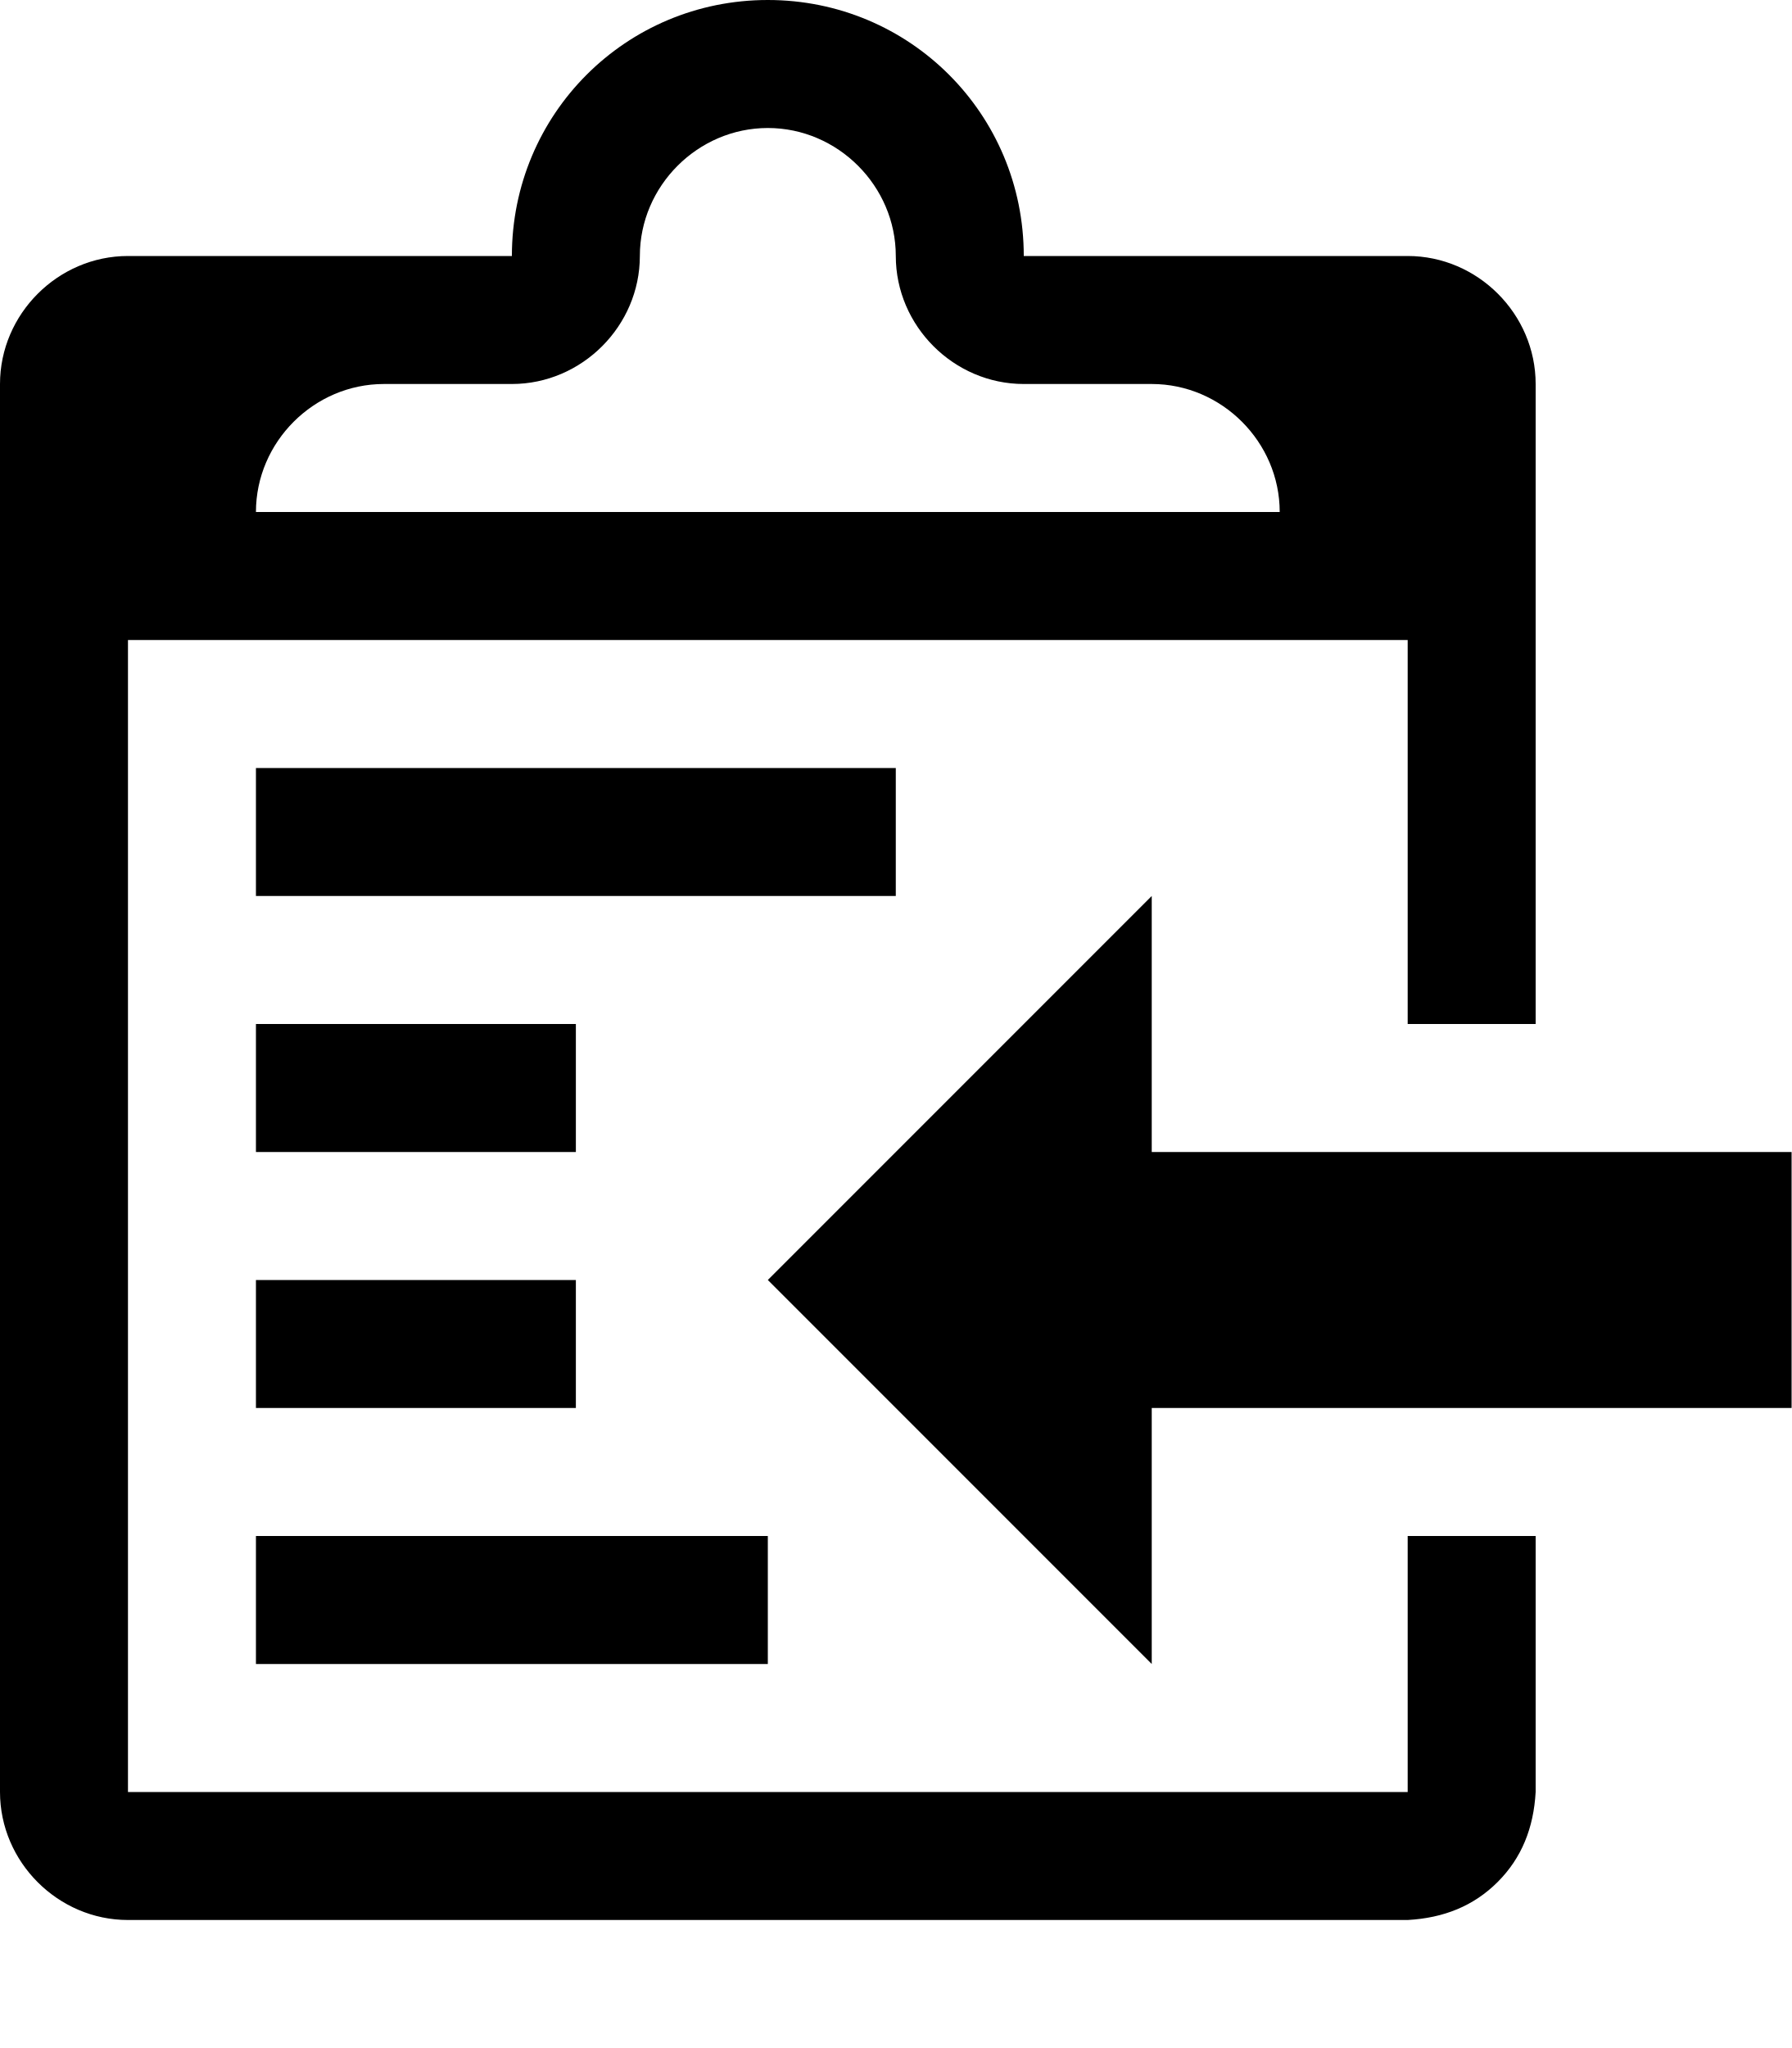
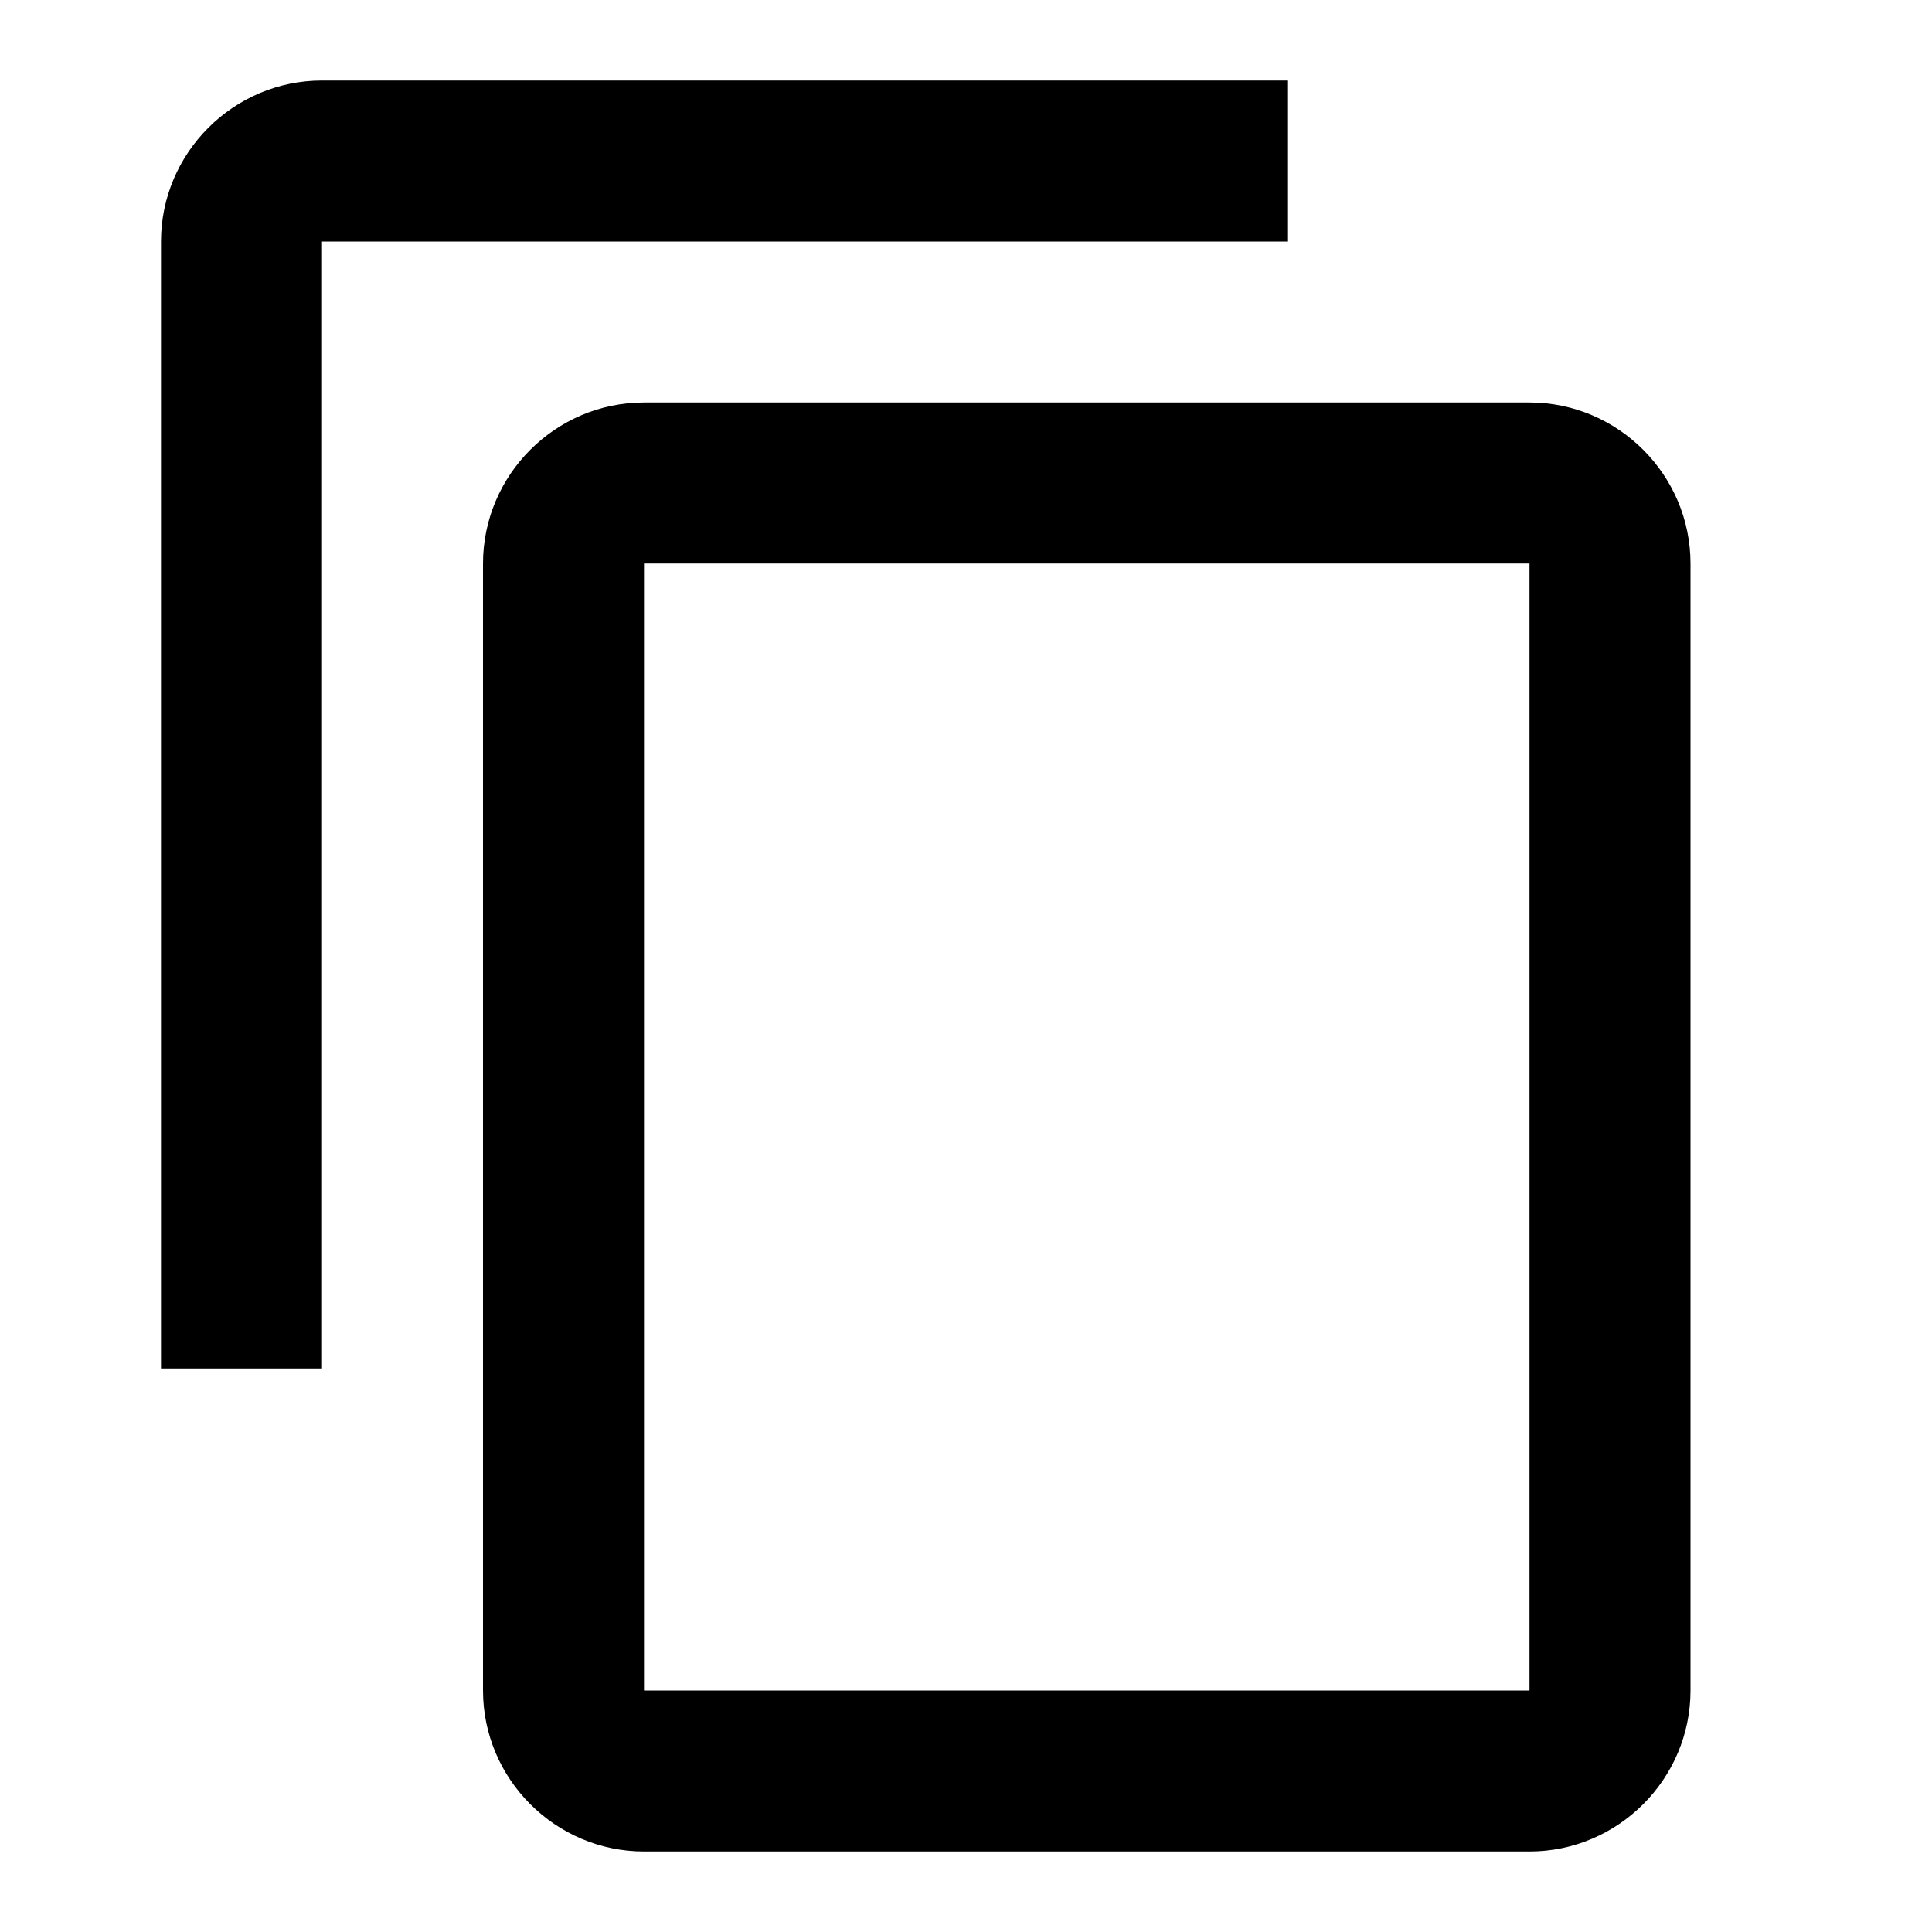
- <svg xmlns="http://www.w3.org/2000/svg" height="1024" width="896">
-   <path d="M128 768h256v64H128v-64z m320-384H128v64h320v-64z m128 192V448L384 640l192 192V704h320V576H576z m-288-64H128v64h160v-64zM128 704h160v-64H128v64z m576 64h64v128c-1 18-7 33-19 45s-27 18-45 19H64c-35 0-64-29-64-64V192c0-35 29-64 64-64h192C256 57 313 0 384 0s128 57 128 128h192c35 0 64 29 64 64v320h-64V320H64v576h640V768zM128 256h512c0-35-29-64-64-64h-64c-35 0-64-29-64-64s-29-64-64-64-64 29-64 64-29 64-64 64h-64c-35 0-64 29-64 64z" />
+ <svg xmlns="http://www.w3.org/2000/svg" height="24px" viewBox="0 0 24 24" width="24px" fill="#000000">
+   <path d="M0 0h24v24H0z" fill="none" />
+   <path d="M16 1H4c-1.1 0-2 .9-2 2v14h2V3h12V1zm3 4H8c-1.1 0-2 .9-2 2v14c0 1.1.9 2 2 2h11c1.1 0 2-.9 2-2V7c0-1.1-.9-2-2-2zm0 16H8V7h11v14z" />
</svg>
